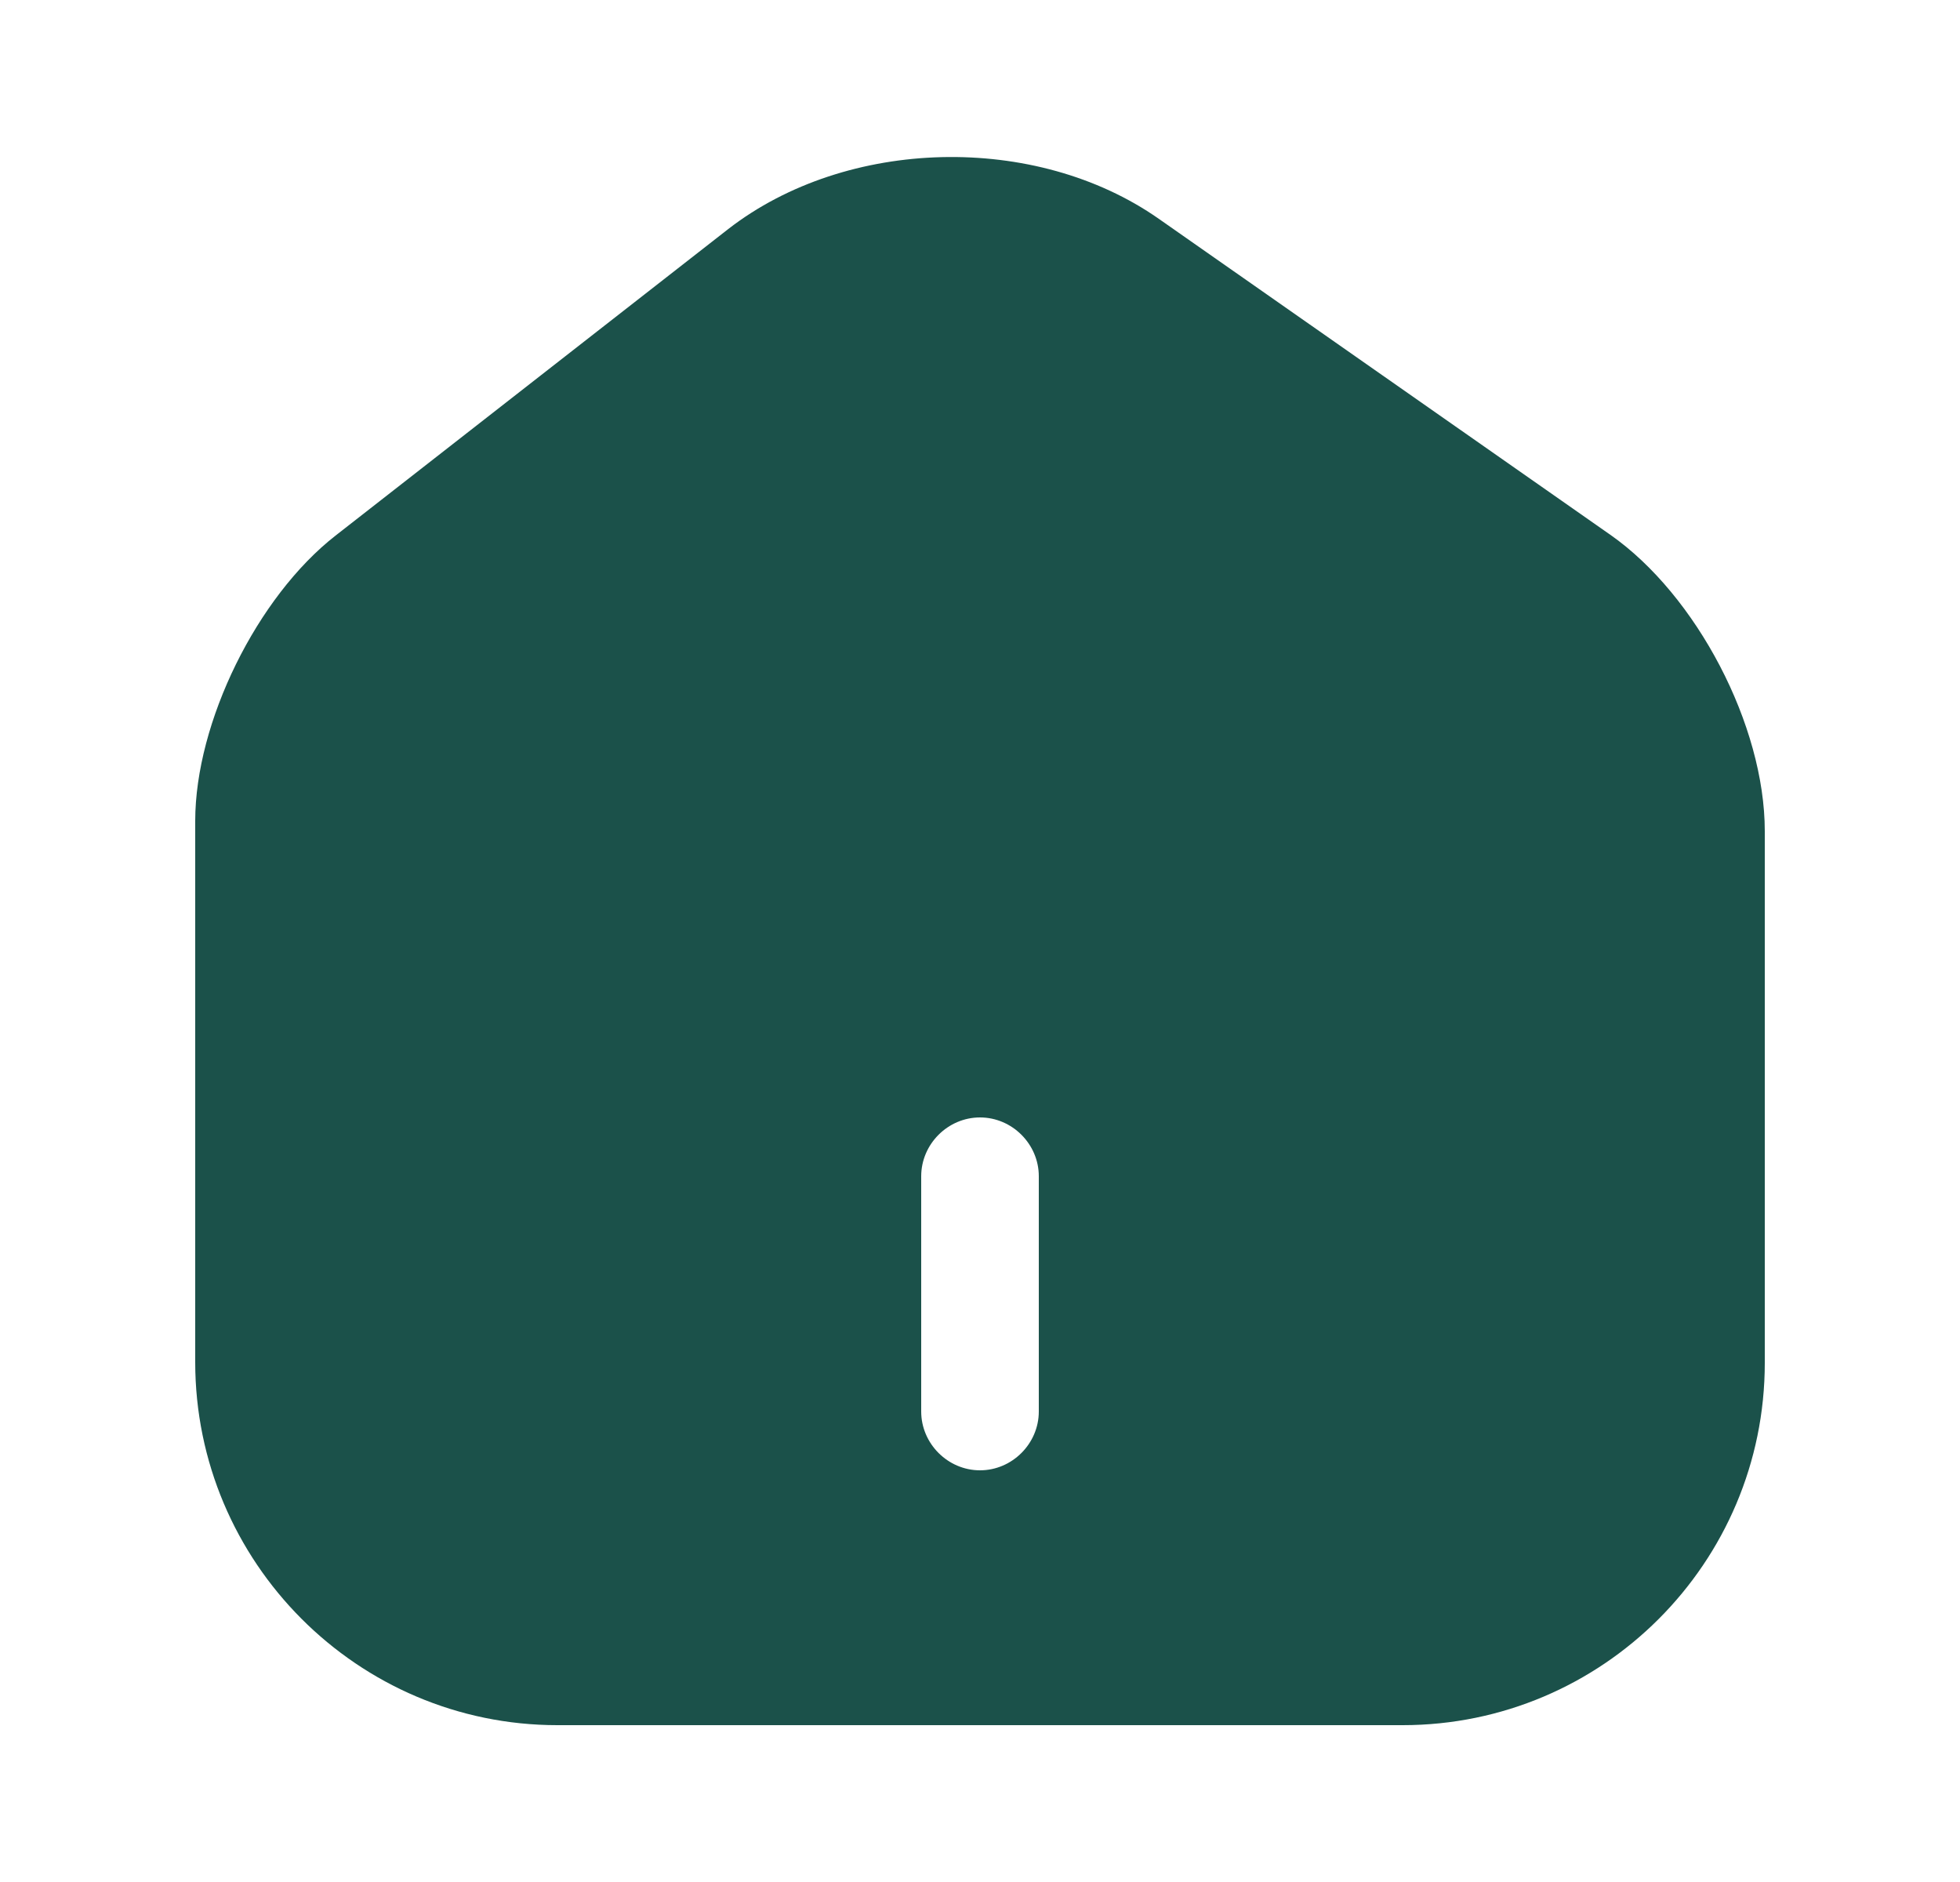
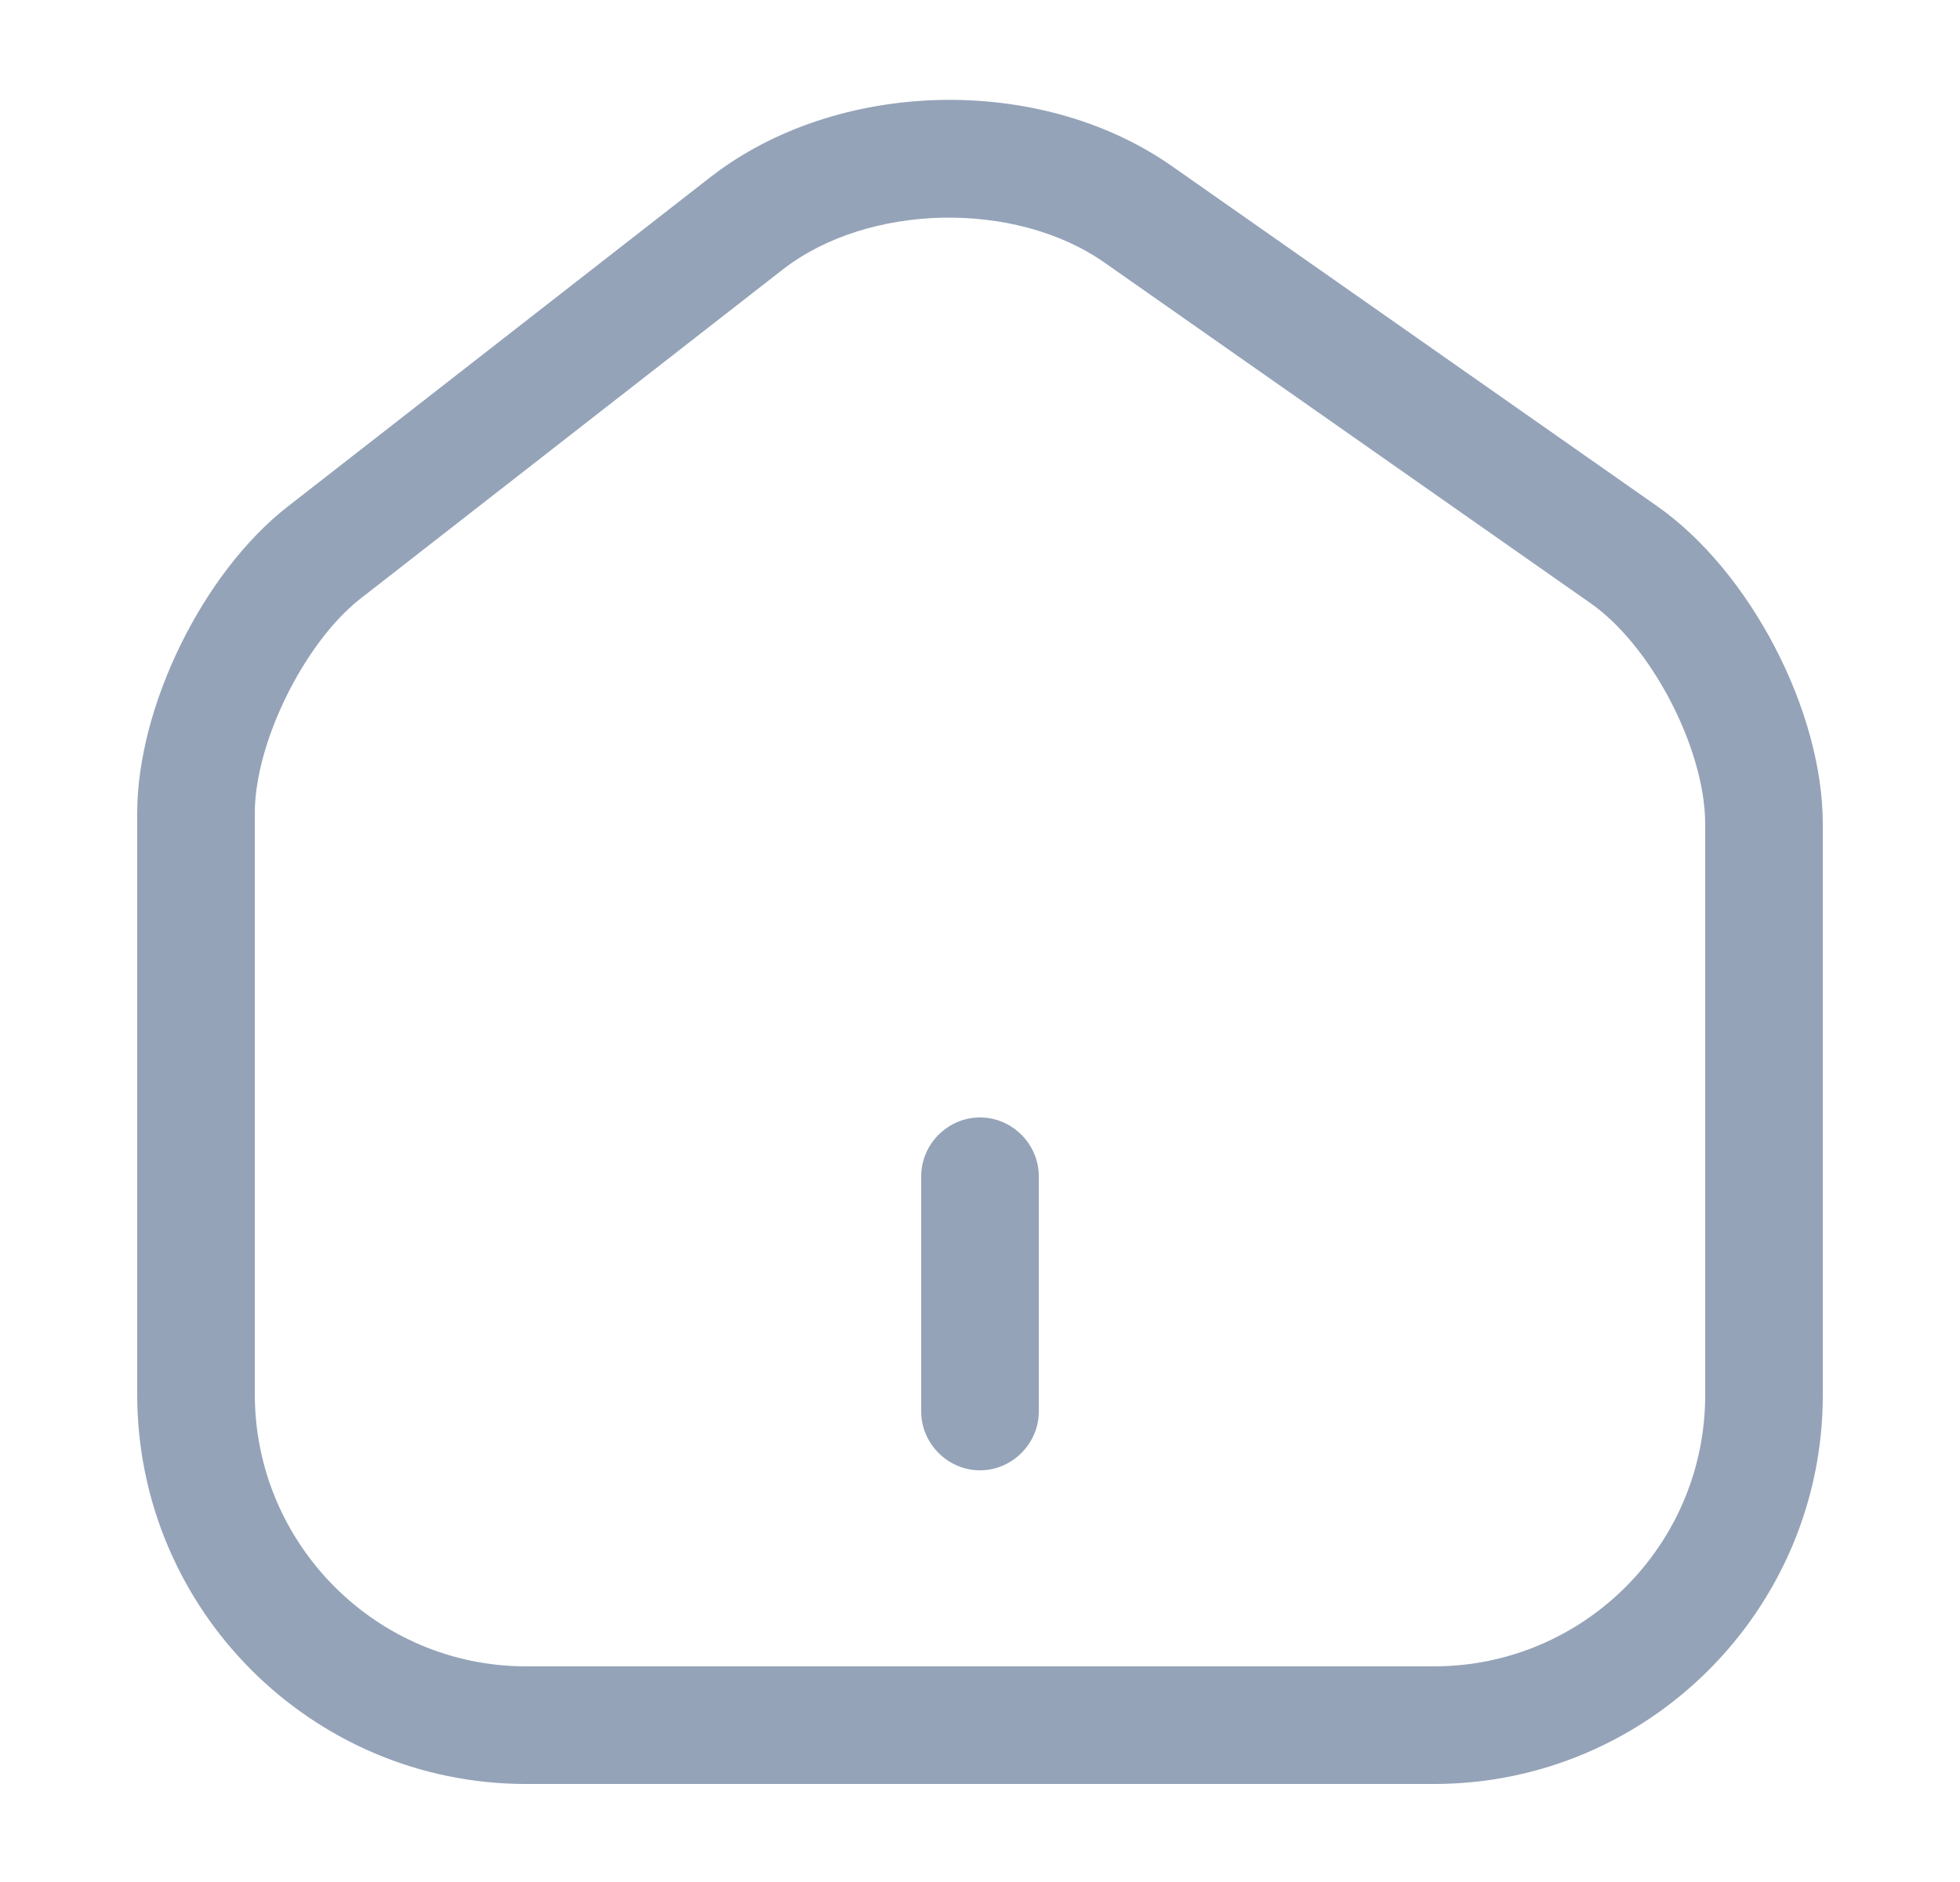
<svg xmlns="http://www.w3.org/2000/svg" width="25" height="24" viewBox="0 0 25 24" fill="none">
-   <path d="M20.54 6.82L14.78 2.79C13.21 1.69 10.8 1.75 9.29 2.92L4.28 6.83C3.28 7.61 2.49 9.21 2.49 10.47V17.37C2.49 19.92 4.56 22 7.11 22H17.89C20.44 22 22.51 19.93 22.51 17.38V10.6C22.51 9.25 21.64 7.59 20.54 6.82ZM13.25 18C13.25 18.41 12.91 18.75 12.5 18.75C12.09 18.75 11.75 18.41 11.75 18V15C11.75 14.59 12.09 14.25 12.5 14.25C12.91 14.25 13.25 14.59 13.25 15V18Z" fill="#1B514A" />
+   <path d="M18.29 22.75H6.71C3.97 22.75 1.75 20.52 1.75 17.78V10.37C1.75 9.01 2.59 7.3 3.67 6.46L9.06 2.26C10.68 1 13.27 0.94 14.95 2.12L21.13 6.45C22.32 7.28 23.25 9.06 23.25 10.51V17.79C23.25 20.52 21.03 22.75 18.29 22.75ZM9.98 3.44L4.59 7.64C3.88 8.2 3.25 9.47 3.25 10.37V17.78C3.25 19.69 4.8 21.25 6.71 21.25H18.29C20.2 21.25 21.75 19.7 21.75 17.79V10.51C21.75 9.55 21.06 8.22 20.27 7.68L14.09 3.35C12.95 2.55 11.07 2.59 9.98 3.44Z" fill="#94A3B8" />
+   <path d="M12.5 18.75C12.09 18.75 11.75 18.41 11.75 18V15C11.75 14.59 12.09 14.25 12.5 14.25C12.91 14.25 13.25 14.59 13.25 15V18C13.25 18.41 12.91 18.75 12.5 18.75Z" fill="#94A3B8" />
</svg>
